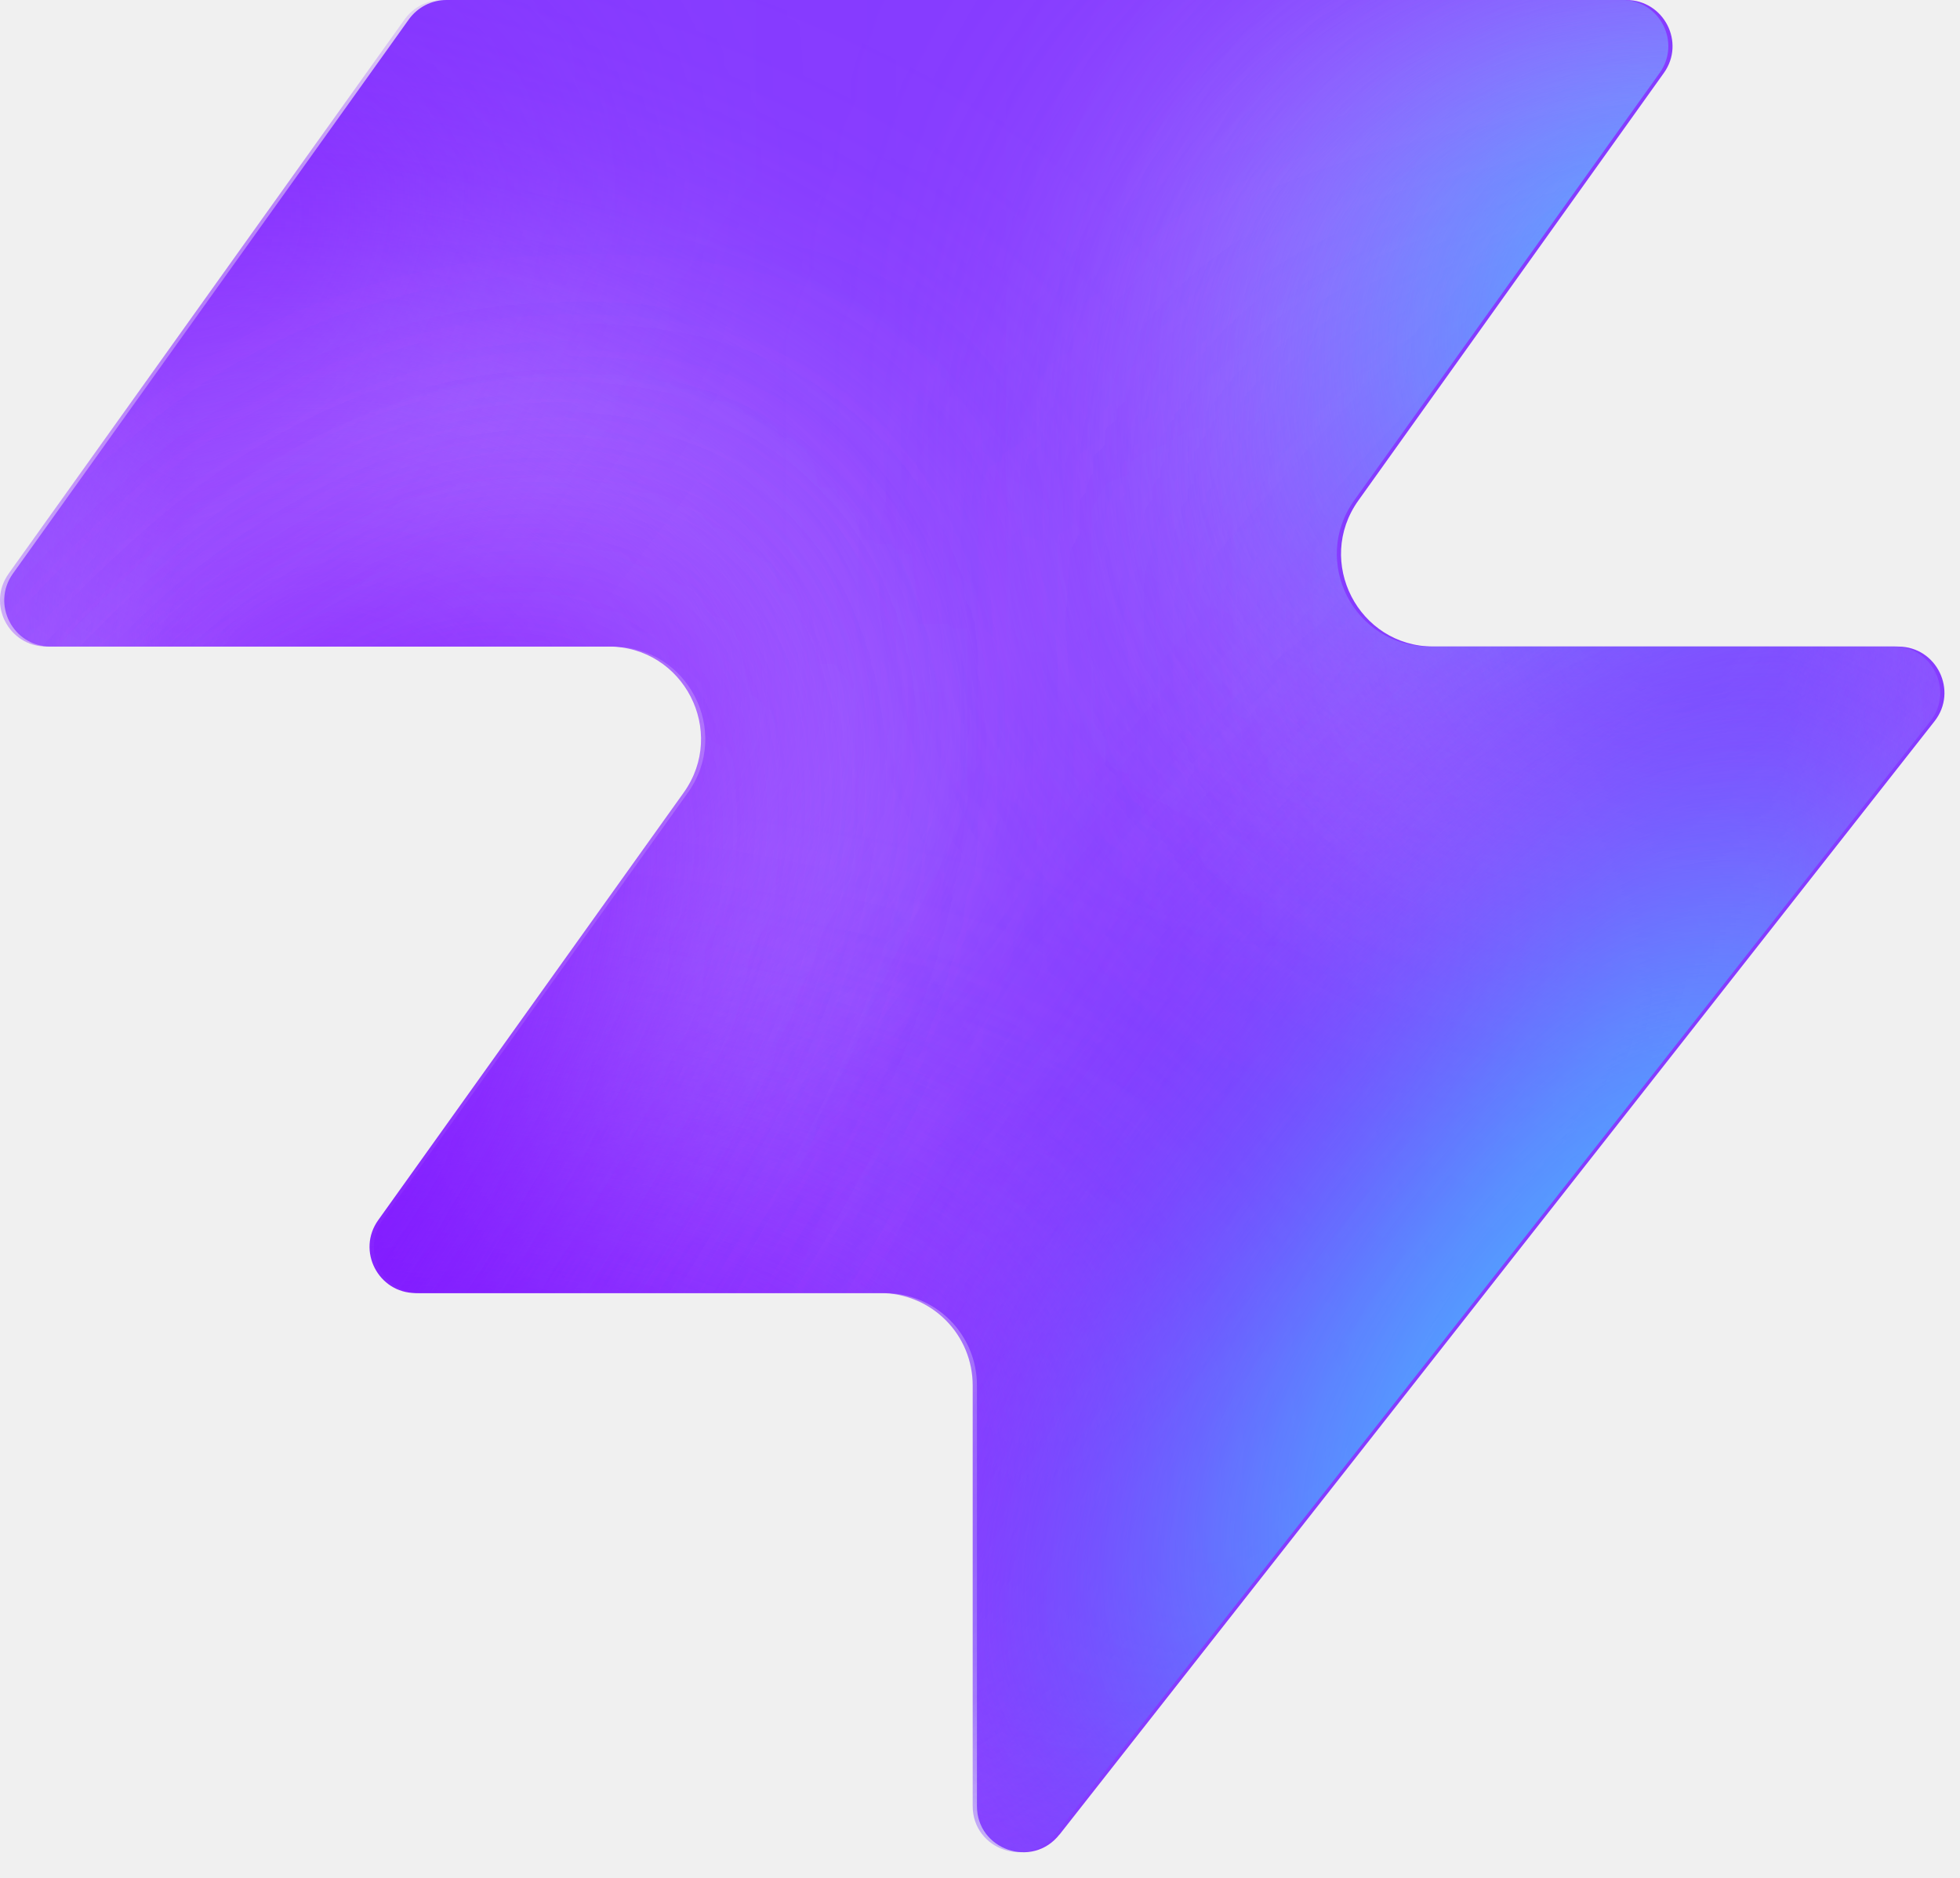
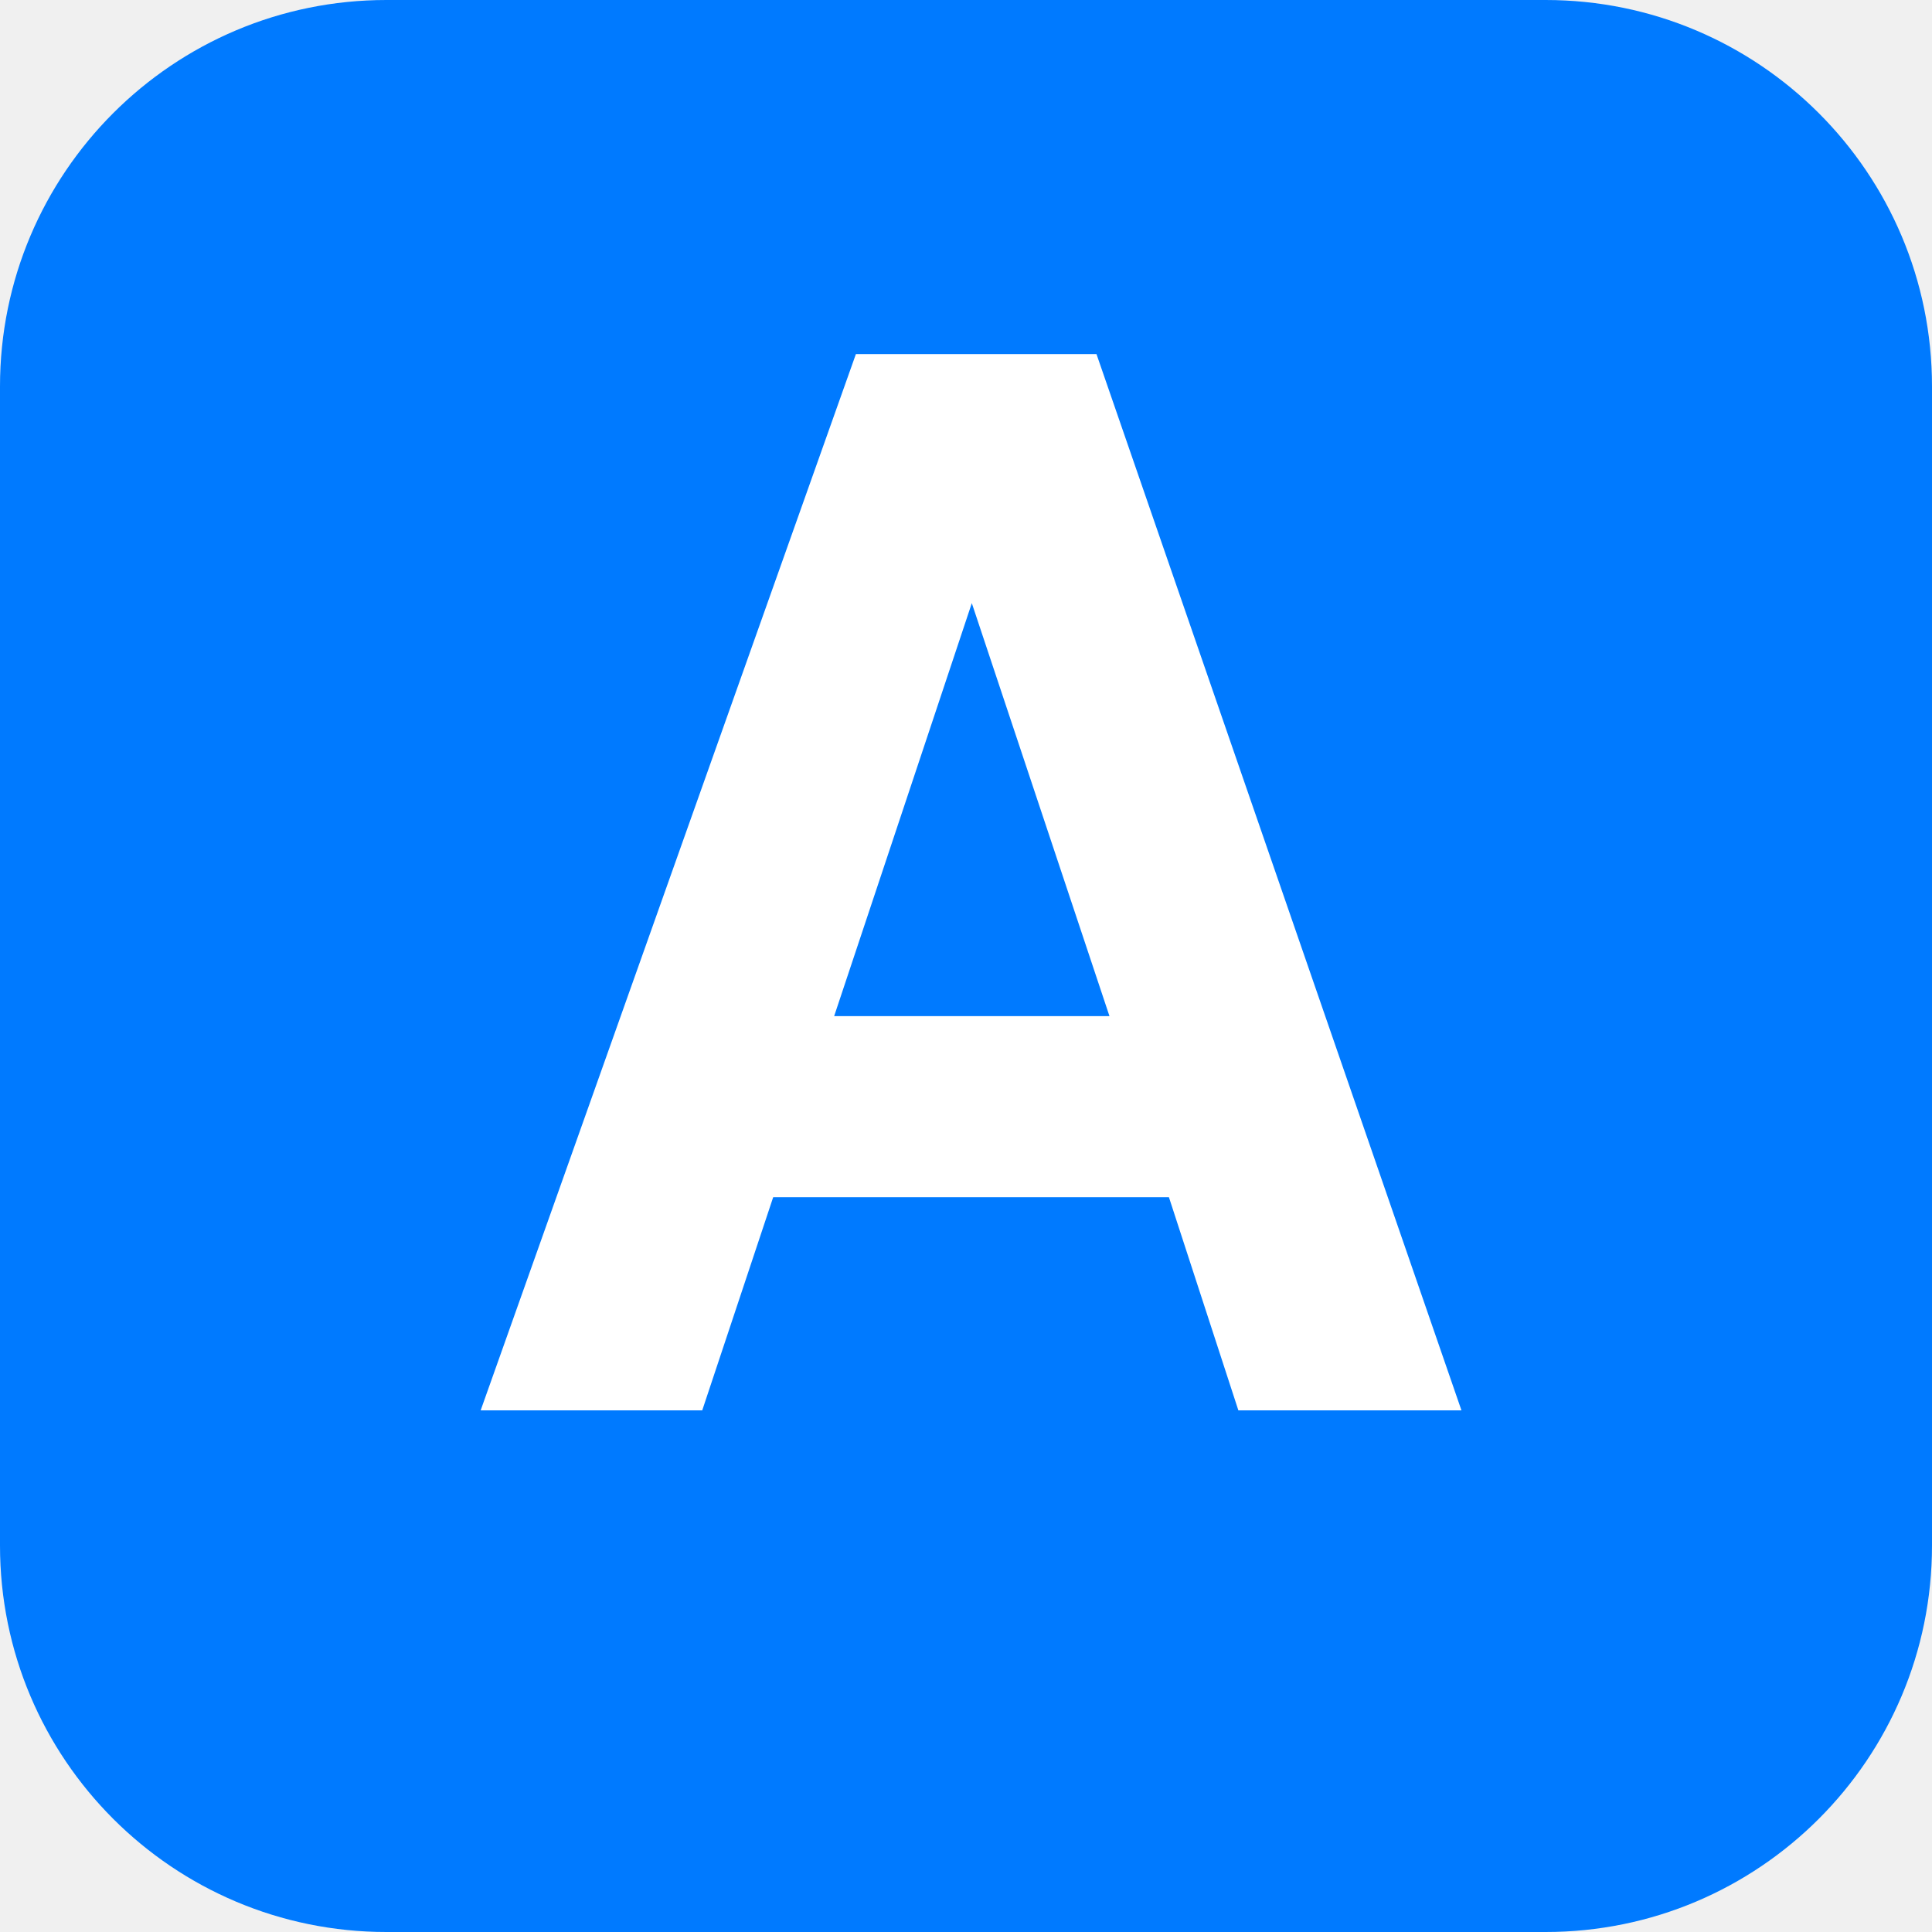
- <svg xmlns="http://www.w3.org/2000/svg" width="48" height="46" fill="none" viewBox="0 0 48 46">
-   <path fill="#863bff" d="M25.946 44.938c-.664.845-2.021.375-2.021-.698V33.937a2.26 2.26 0 0 0-2.262-2.262H10.287c-.92 0-1.456-1.04-.92-1.788l7.48-10.471c1.07-1.497 0-3.578-1.842-3.578H1.237c-.92 0-1.456-1.04-.92-1.788L10.013.474c.214-.297.556-.474.92-.474h28.894c.92 0 1.456 1.04.92 1.788l-7.48 10.471c-1.07 1.498 0 3.579 1.842 3.579h11.377c.943 0 1.473 1.088.89 1.83L25.947 44.94z" style="fill:#863bff;fill:color(display-p3 .525 .23 1);fill-opacity:1" />
-   <mask id="a" width="48" height="46" x="0" y="0" maskUnits="userSpaceOnUse" style="mask-type:alpha">
-     <path fill="#000" d="M25.842 44.938c-.664.844-2.021.375-2.021-.698V33.937a2.26 2.26 0 0 0-2.262-2.262H10.183c-.92 0-1.456-1.04-.92-1.788l7.48-10.471c1.07-1.498 0-3.579-1.842-3.579H1.133c-.92 0-1.456-1.04-.92-1.787L9.91.473c.214-.297.556-.474.92-.474h28.894c.92 0 1.456 1.04.92 1.788l-7.48 10.471c-1.07 1.498 0 3.578 1.842 3.578h11.377c.943 0 1.473 1.088.89 1.832L25.843 44.94z" style="fill:#000;fill-opacity:1" />
-   </mask>
-   <g mask="url(#a)">
-     <g filter="url(#b)">
-       <ellipse cx="5.508" cy="14.704" fill="#ede6ff" rx="5.508" ry="14.704" style="fill:#ede6ff;fill:color(display-p3 .927 .903 1);fill-opacity:1" transform="matrix(.00324 1 1 -.00324 -4.47 31.516)" />
-     </g>
-     <g filter="url(#c)">
-       <ellipse cx="10.399" cy="29.851" fill="#ede6ff" rx="10.399" ry="29.851" style="fill:#ede6ff;fill:color(display-p3 .927 .903 1);fill-opacity:1" transform="matrix(.00324 1 1 -.00324 -39.328 7.883)" />
-     </g>
-     <g filter="url(#d)">
-       <ellipse cx="5.508" cy="30.487" fill="#7e14ff" rx="5.508" ry="30.487" style="fill:#7e14ff;fill:color(display-p3 .492 .077 1);fill-opacity:1" transform="rotate(89.814 -25.913 -14.639)scale(1 -1)" />
-     </g>
-     <g filter="url(#e)">
-       <ellipse cx="5.508" cy="30.599" fill="#7e14ff" rx="5.508" ry="30.599" style="fill:#7e14ff;fill:color(display-p3 .492 .077 1);fill-opacity:1" transform="rotate(89.814 -32.644 -3.334)scale(1 -1)" />
-     </g>
-     <g filter="url(#f)">
-       <ellipse cx="5.508" cy="30.599" fill="#7e14ff" rx="5.508" ry="30.599" style="fill:#7e14ff;fill:color(display-p3 .492 .077 1);fill-opacity:1" transform="matrix(.00324 1 1 -.00324 -34.34 30.47)" />
-     </g>
-     <g filter="url(#g)">
-       <ellipse cx="14.072" cy="22.078" fill="#ede6ff" rx="14.072" ry="22.078" style="fill:#ede6ff;fill:color(display-p3 .927 .903 1);fill-opacity:1" transform="rotate(93.35 24.506 48.493)scale(-1 1)" />
-     </g>
-     <g filter="url(#h)">
-       <ellipse cx="3.47" cy="21.501" fill="#7e14ff" rx="3.47" ry="21.501" style="fill:#7e14ff;fill:color(display-p3 .492 .077 1);fill-opacity:1" transform="rotate(89.009 28.708 47.59)scale(-1 1)" />
-     </g>
-     <g filter="url(#i)">
-       <ellipse cx="3.47" cy="21.501" fill="#7e14ff" rx="3.47" ry="21.501" style="fill:#7e14ff;fill:color(display-p3 .492 .077 1);fill-opacity:1" transform="rotate(89.009 28.708 47.59)scale(-1 1)" />
-     </g>
-     <g filter="url(#j)">
-       <ellipse cx=".387" cy="8.972" fill="#7e14ff" rx="4.407" ry="29.108" style="fill:#7e14ff;fill:color(display-p3 .492 .077 1);fill-opacity:1" transform="rotate(39.51 .387 8.972)" />
-     </g>
-     <g filter="url(#k)">
-       <ellipse cx="47.523" cy="-6.092" fill="#7e14ff" rx="4.407" ry="29.108" style="fill:#7e14ff;fill:color(display-p3 .492 .077 1);fill-opacity:1" transform="rotate(37.892 47.523 -6.092)" />
-     </g>
-     <g filter="url(#l)">
-       <ellipse cx="41.412" cy="6.333" fill="#47bfff" rx="5.971" ry="9.665" style="fill:#47bfff;fill:color(display-p3 .28 .748 1);fill-opacity:1" transform="rotate(37.892 41.412 6.333)" />
-     </g>
-     <g filter="url(#m)">
-       <ellipse cx="-1.879" cy="38.332" fill="#7e14ff" rx="4.407" ry="29.108" style="fill:#7e14ff;fill:color(display-p3 .492 .077 1);fill-opacity:1" transform="rotate(37.892 -1.88 38.332)" />
-     </g>
-     <g filter="url(#n)">
-       <ellipse cx="-1.879" cy="38.332" fill="#7e14ff" rx="4.407" ry="29.108" style="fill:#7e14ff;fill:color(display-p3 .492 .077 1);fill-opacity:1" transform="rotate(37.892 -1.88 38.332)" />
-     </g>
-     <g filter="url(#o)">
-       <ellipse cx="35.651" cy="29.907" fill="#7e14ff" rx="4.407" ry="29.108" style="fill:#7e14ff;fill:color(display-p3 .492 .077 1);fill-opacity:1" transform="rotate(37.892 35.651 29.907)" />
-     </g>
-     <g filter="url(#p)">
-       <ellipse cx="38.418" cy="32.4" fill="#47bfff" rx="5.971" ry="15.297" style="fill:#47bfff;fill:color(display-p3 .28 .748 1);fill-opacity:1" transform="rotate(37.892 38.418 32.4)" />
-     </g>
-   </g>
-   <defs>
-     <filter id="b" width="60.045" height="41.654" x="-19.77" y="16.149" color-interpolation-filters="sRGB" filterUnits="userSpaceOnUse">
-       <feFlood flood-opacity="0" result="BackgroundImageFix" />
-       <feBlend in="SourceGraphic" in2="BackgroundImageFix" result="shape" />
-       <feGaussianBlur result="effect1_foregroundBlur_2002_17158" stdDeviation="7.659" />
-     </filter>
-     <filter id="c" width="90.34" height="51.437" x="-54.613" y="-7.533" color-interpolation-filters="sRGB" filterUnits="userSpaceOnUse">
-       <feFlood flood-opacity="0" result="BackgroundImageFix" />
-       <feBlend in="SourceGraphic" in2="BackgroundImageFix" result="shape" />
-       <feGaussianBlur result="effect1_foregroundBlur_2002_17158" stdDeviation="7.659" />
-     </filter>
-     <filter id="d" width="79.355" height="29.4" x="-49.64" y="2.03" color-interpolation-filters="sRGB" filterUnits="userSpaceOnUse">
-       <feFlood flood-opacity="0" result="BackgroundImageFix" />
-       <feBlend in="SourceGraphic" in2="BackgroundImageFix" result="shape" />
-       <feGaussianBlur result="effect1_foregroundBlur_2002_17158" stdDeviation="4.596" />
-     </filter>
-     <filter id="e" width="79.579" height="29.4" x="-45.045" y="20.029" color-interpolation-filters="sRGB" filterUnits="userSpaceOnUse">
-       <feFlood flood-opacity="0" result="BackgroundImageFix" />
-       <feBlend in="SourceGraphic" in2="BackgroundImageFix" result="shape" />
-       <feGaussianBlur result="effect1_foregroundBlur_2002_17158" stdDeviation="4.596" />
-     </filter>
-     <filter id="f" width="79.579" height="29.4" x="-43.513" y="21.178" color-interpolation-filters="sRGB" filterUnits="userSpaceOnUse">
-       <feFlood flood-opacity="0" result="BackgroundImageFix" />
-       <feBlend in="SourceGraphic" in2="BackgroundImageFix" result="shape" />
-       <feGaussianBlur result="effect1_foregroundBlur_2002_17158" stdDeviation="4.596" />
-     </filter>
-     <filter id="g" width="74.749" height="58.852" x="15.756" y="-17.901" color-interpolation-filters="sRGB" filterUnits="userSpaceOnUse">
-       <feFlood flood-opacity="0" result="BackgroundImageFix" />
-       <feBlend in="SourceGraphic" in2="BackgroundImageFix" result="shape" />
-       <feGaussianBlur result="effect1_foregroundBlur_2002_17158" stdDeviation="7.659" />
-     </filter>
-     <filter id="h" width="61.377" height="25.362" x="23.548" y="2.284" color-interpolation-filters="sRGB" filterUnits="userSpaceOnUse">
-       <feFlood flood-opacity="0" result="BackgroundImageFix" />
-       <feBlend in="SourceGraphic" in2="BackgroundImageFix" result="shape" />
-       <feGaussianBlur result="effect1_foregroundBlur_2002_17158" stdDeviation="4.596" />
-     </filter>
-     <filter id="i" width="61.377" height="25.362" x="23.548" y="2.284" color-interpolation-filters="sRGB" filterUnits="userSpaceOnUse">
-       <feFlood flood-opacity="0" result="BackgroundImageFix" />
-       <feBlend in="SourceGraphic" in2="BackgroundImageFix" result="shape" />
-       <feGaussianBlur result="effect1_foregroundBlur_2002_17158" stdDeviation="4.596" />
-     </filter>
-     <filter id="j" width="56.045" height="63.649" x="-27.636" y="-22.853" color-interpolation-filters="sRGB" filterUnits="userSpaceOnUse">
-       <feFlood flood-opacity="0" result="BackgroundImageFix" />
-       <feBlend in="SourceGraphic" in2="BackgroundImageFix" result="shape" />
-       <feGaussianBlur result="effect1_foregroundBlur_2002_17158" stdDeviation="4.596" />
-     </filter>
-     <filter id="k" width="54.814" height="64.646" x="20.116" y="-38.415" color-interpolation-filters="sRGB" filterUnits="userSpaceOnUse">
-       <feFlood flood-opacity="0" result="BackgroundImageFix" />
-       <feBlend in="SourceGraphic" in2="BackgroundImageFix" result="shape" />
-       <feGaussianBlur result="effect1_foregroundBlur_2002_17158" stdDeviation="4.596" />
-     </filter>
-     <filter id="l" width="33.541" height="35.313" x="24.641" y="-11.323" color-interpolation-filters="sRGB" filterUnits="userSpaceOnUse">
-       <feFlood flood-opacity="0" result="BackgroundImageFix" />
-       <feBlend in="SourceGraphic" in2="BackgroundImageFix" result="shape" />
-       <feGaussianBlur result="effect1_foregroundBlur_2002_17158" stdDeviation="4.596" />
-     </filter>
-     <filter id="m" width="54.814" height="64.646" x="-29.286" y="6.009" color-interpolation-filters="sRGB" filterUnits="userSpaceOnUse">
-       <feFlood flood-opacity="0" result="BackgroundImageFix" />
-       <feBlend in="SourceGraphic" in2="BackgroundImageFix" result="shape" />
-       <feGaussianBlur result="effect1_foregroundBlur_2002_17158" stdDeviation="4.596" />
-     </filter>
-     <filter id="n" width="54.814" height="64.646" x="-29.286" y="6.009" color-interpolation-filters="sRGB" filterUnits="userSpaceOnUse">
-       <feFlood flood-opacity="0" result="BackgroundImageFix" />
-       <feBlend in="SourceGraphic" in2="BackgroundImageFix" result="shape" />
-       <feGaussianBlur result="effect1_foregroundBlur_2002_17158" stdDeviation="4.596" />
-     </filter>
-     <filter id="o" width="54.814" height="64.646" x="8.244" y="-2.416" color-interpolation-filters="sRGB" filterUnits="userSpaceOnUse">
-       <feFlood flood-opacity="0" result="BackgroundImageFix" />
-       <feBlend in="SourceGraphic" in2="BackgroundImageFix" result="shape" />
-       <feGaussianBlur result="effect1_foregroundBlur_2002_17158" stdDeviation="4.596" />
-     </filter>
-     <filter id="p" width="39.409" height="43.623" x="18.713" y="10.588" color-interpolation-filters="sRGB" filterUnits="userSpaceOnUse">
-       <feFlood flood-opacity="0" result="BackgroundImageFix" />
-       <feBlend in="SourceGraphic" in2="BackgroundImageFix" result="shape" />
-       <feGaussianBlur result="effect1_foregroundBlur_2002_17158" stdDeviation="4.596" />
-     </filter>
-   </defs>
+ <svg xmlns="http://www.w3.org/2000/svg" viewBox="0 0 100 100">
+   <rect width="100" height="100" rx="20" fill="#007AFF" />
+   <text x="50" y="73" font-family="'Helvetica Neue', Helvetica, Arial, sans-serif" font-size="75" font-weight="900" fill="#ffffff" text-anchor="middle">A</text>
</svg>
